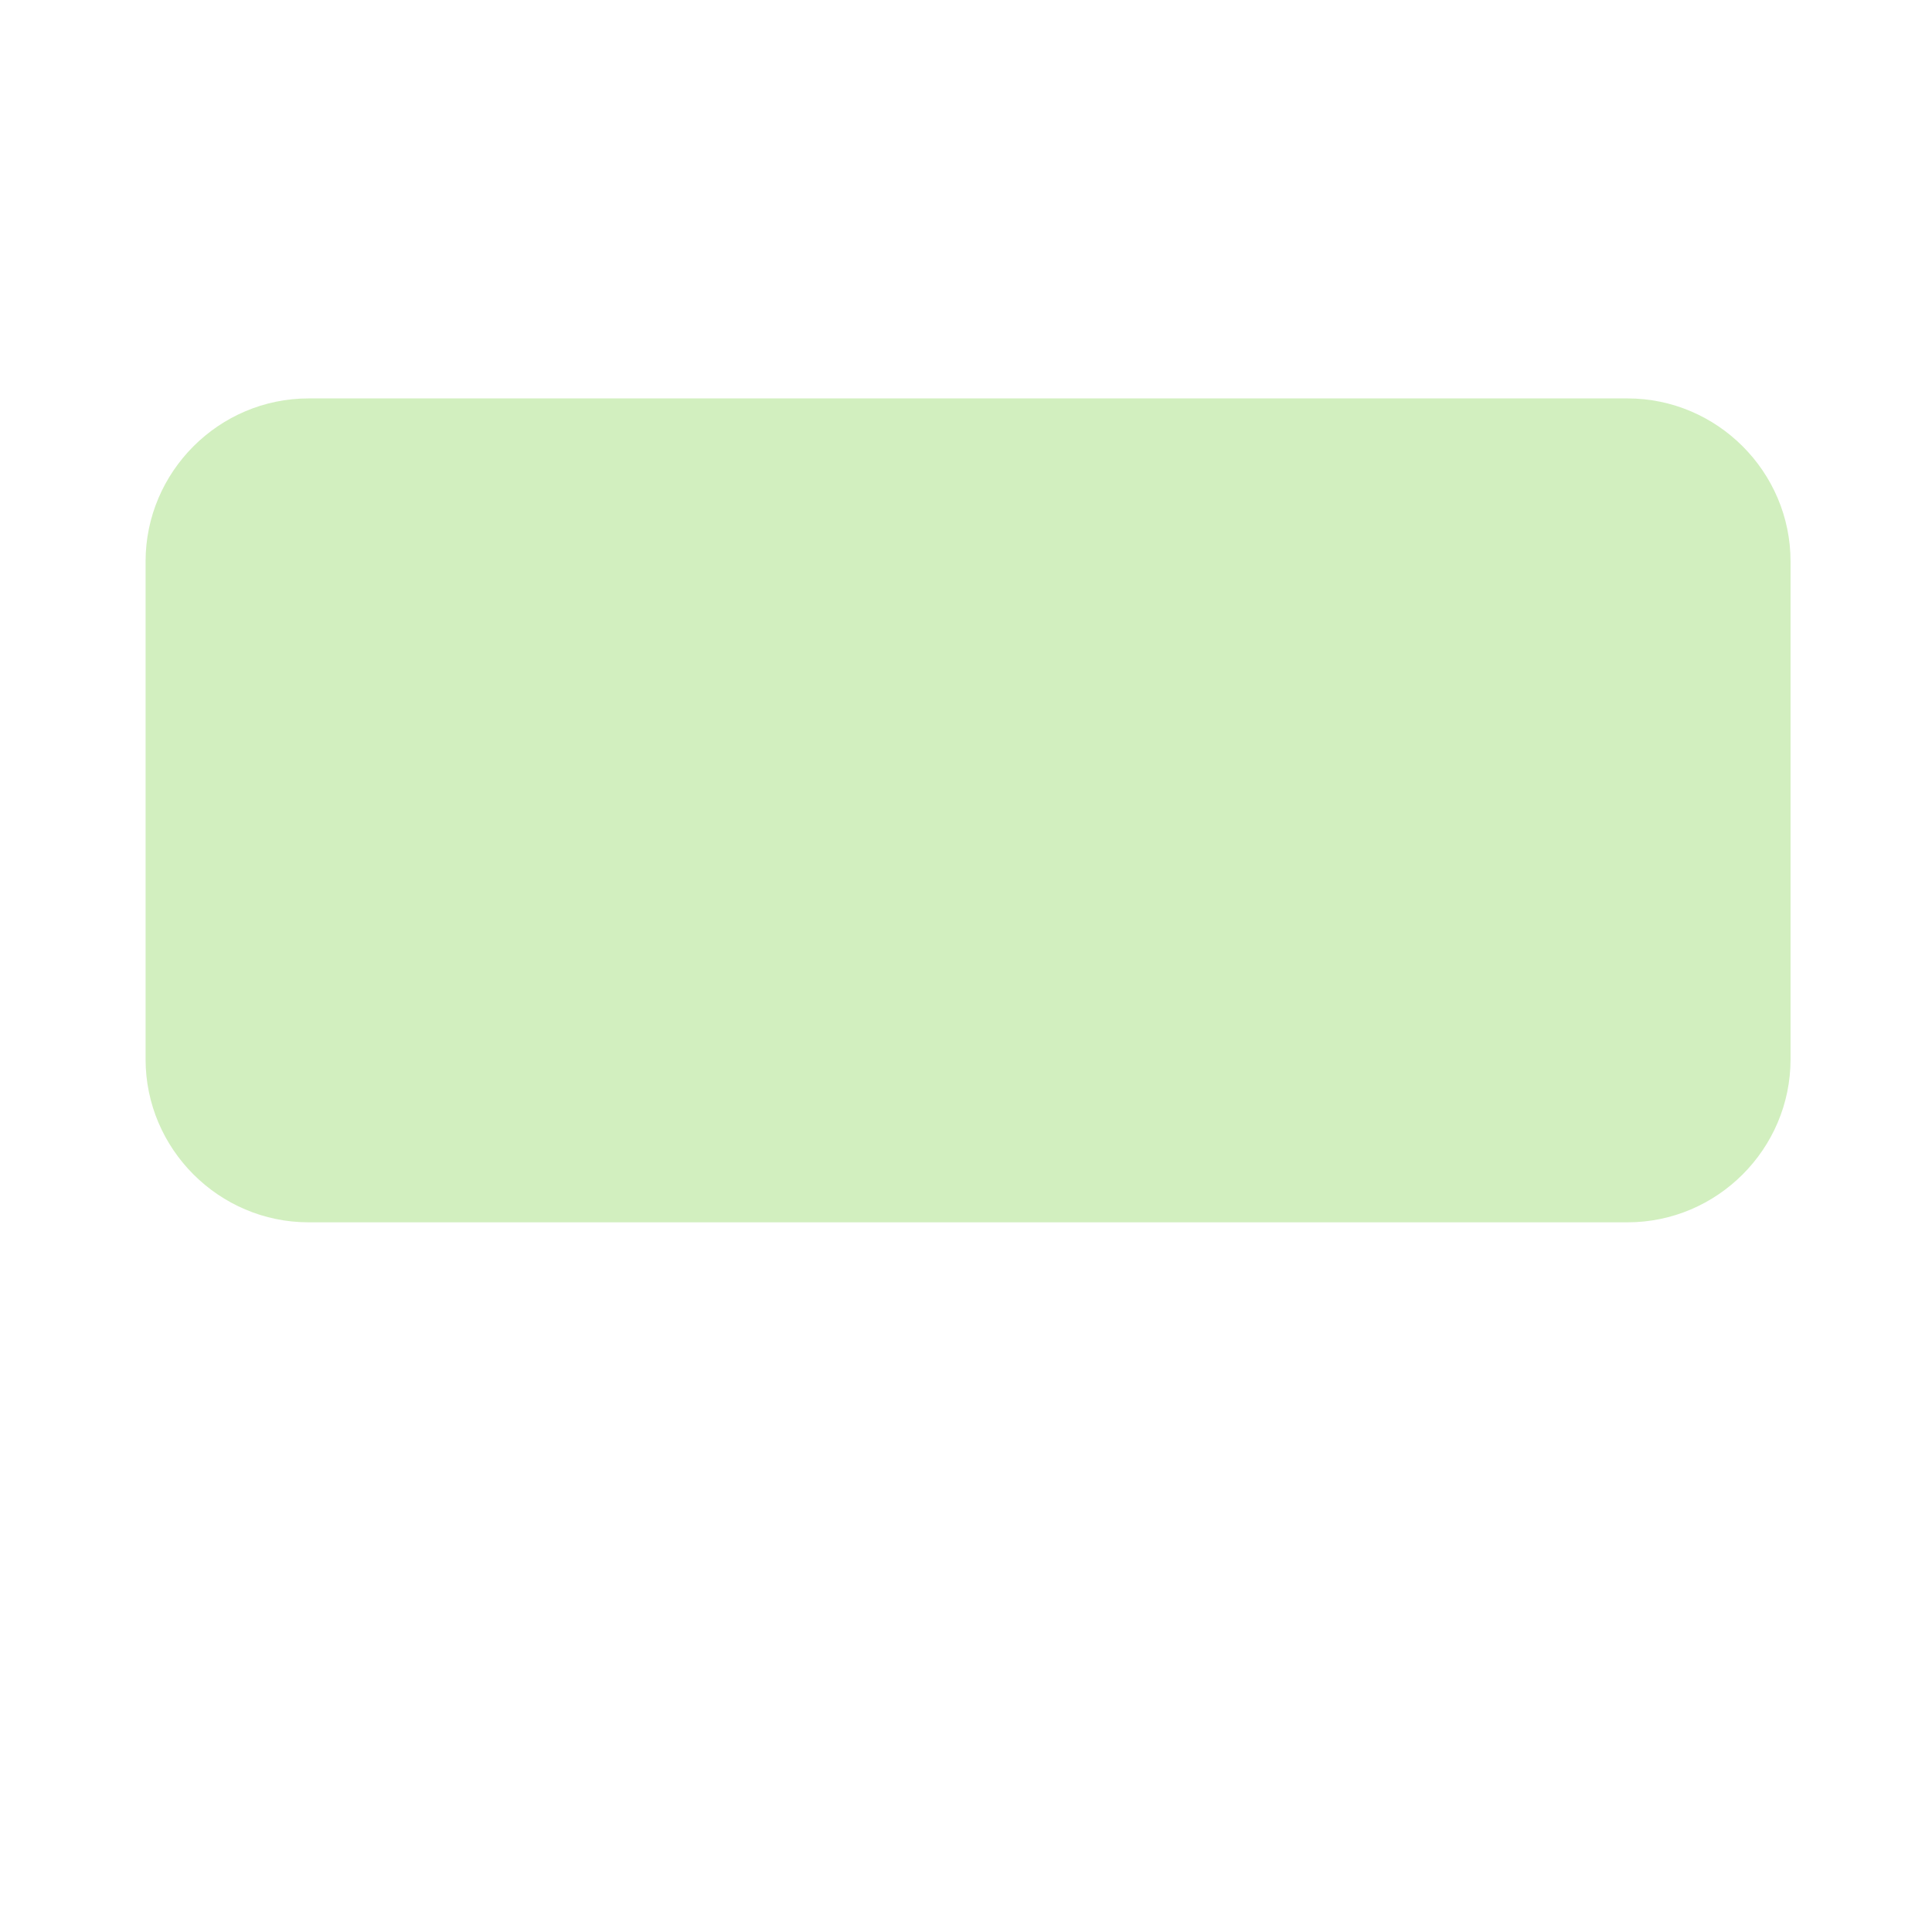
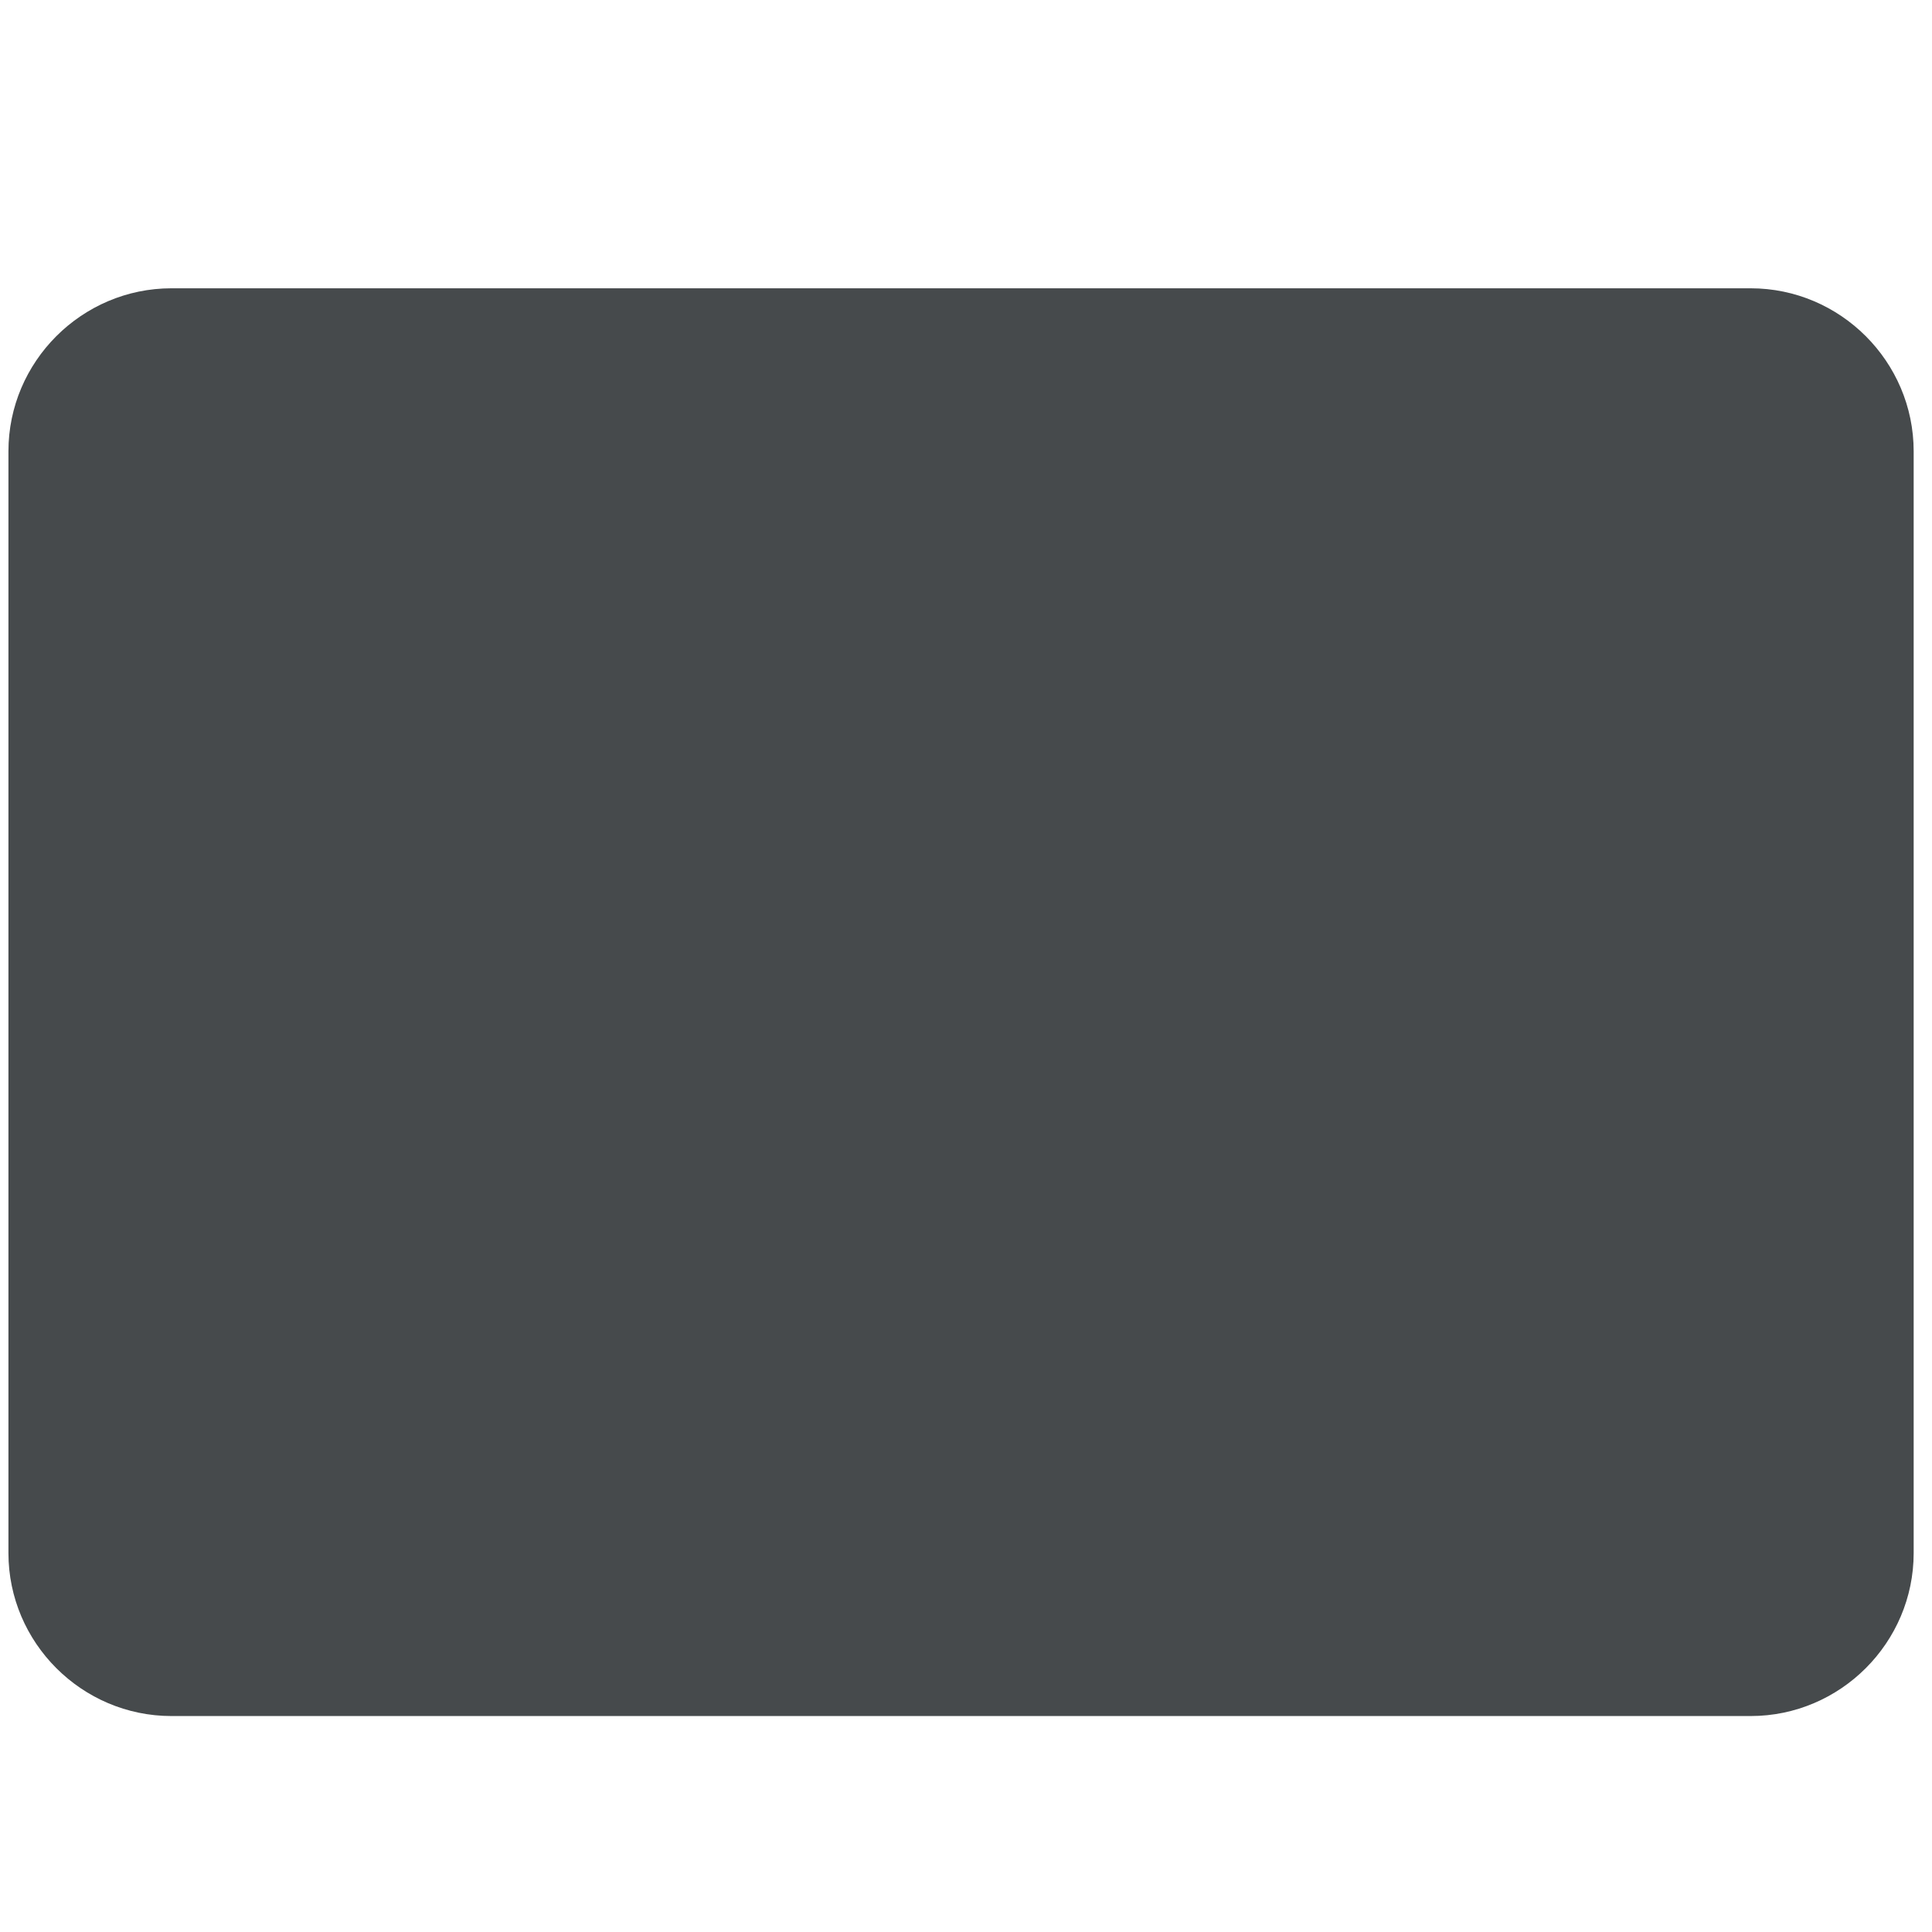
<svg xmlns="http://www.w3.org/2000/svg" version="1.1" x="0px" y="0px" viewBox="0 0 512 512" enable-background="new 0 0 512 512" xml:space="preserve">
  <g id="Layer_3">
-     <path fill="#D2EFBF" d="M431.313,323.927H81.781c-23.76,0-43.2-19.44-43.2-43.2V148.785c0-23.76,19.44-43.2,43.2-43.2h349.532   c23.76,0,43.2,19.44,43.2,43.2v131.942C474.513,304.487,455.073,323.927,431.313,323.927z" />
+     <path fill="#464A4C" d="M463.942,454.768H45.436c-23.76,0-43.2-19.44-43.2-43.2V119.601c0-23.76,19.44-43.2,43.2-43.2h418.506   c23.76,0,43.2,19.44,43.2,43.2v291.966C507.142,435.328,487.702,454.768,463.942,454.768z" />
  </g>
  <g id="Layer_1">
</g>
</svg>
